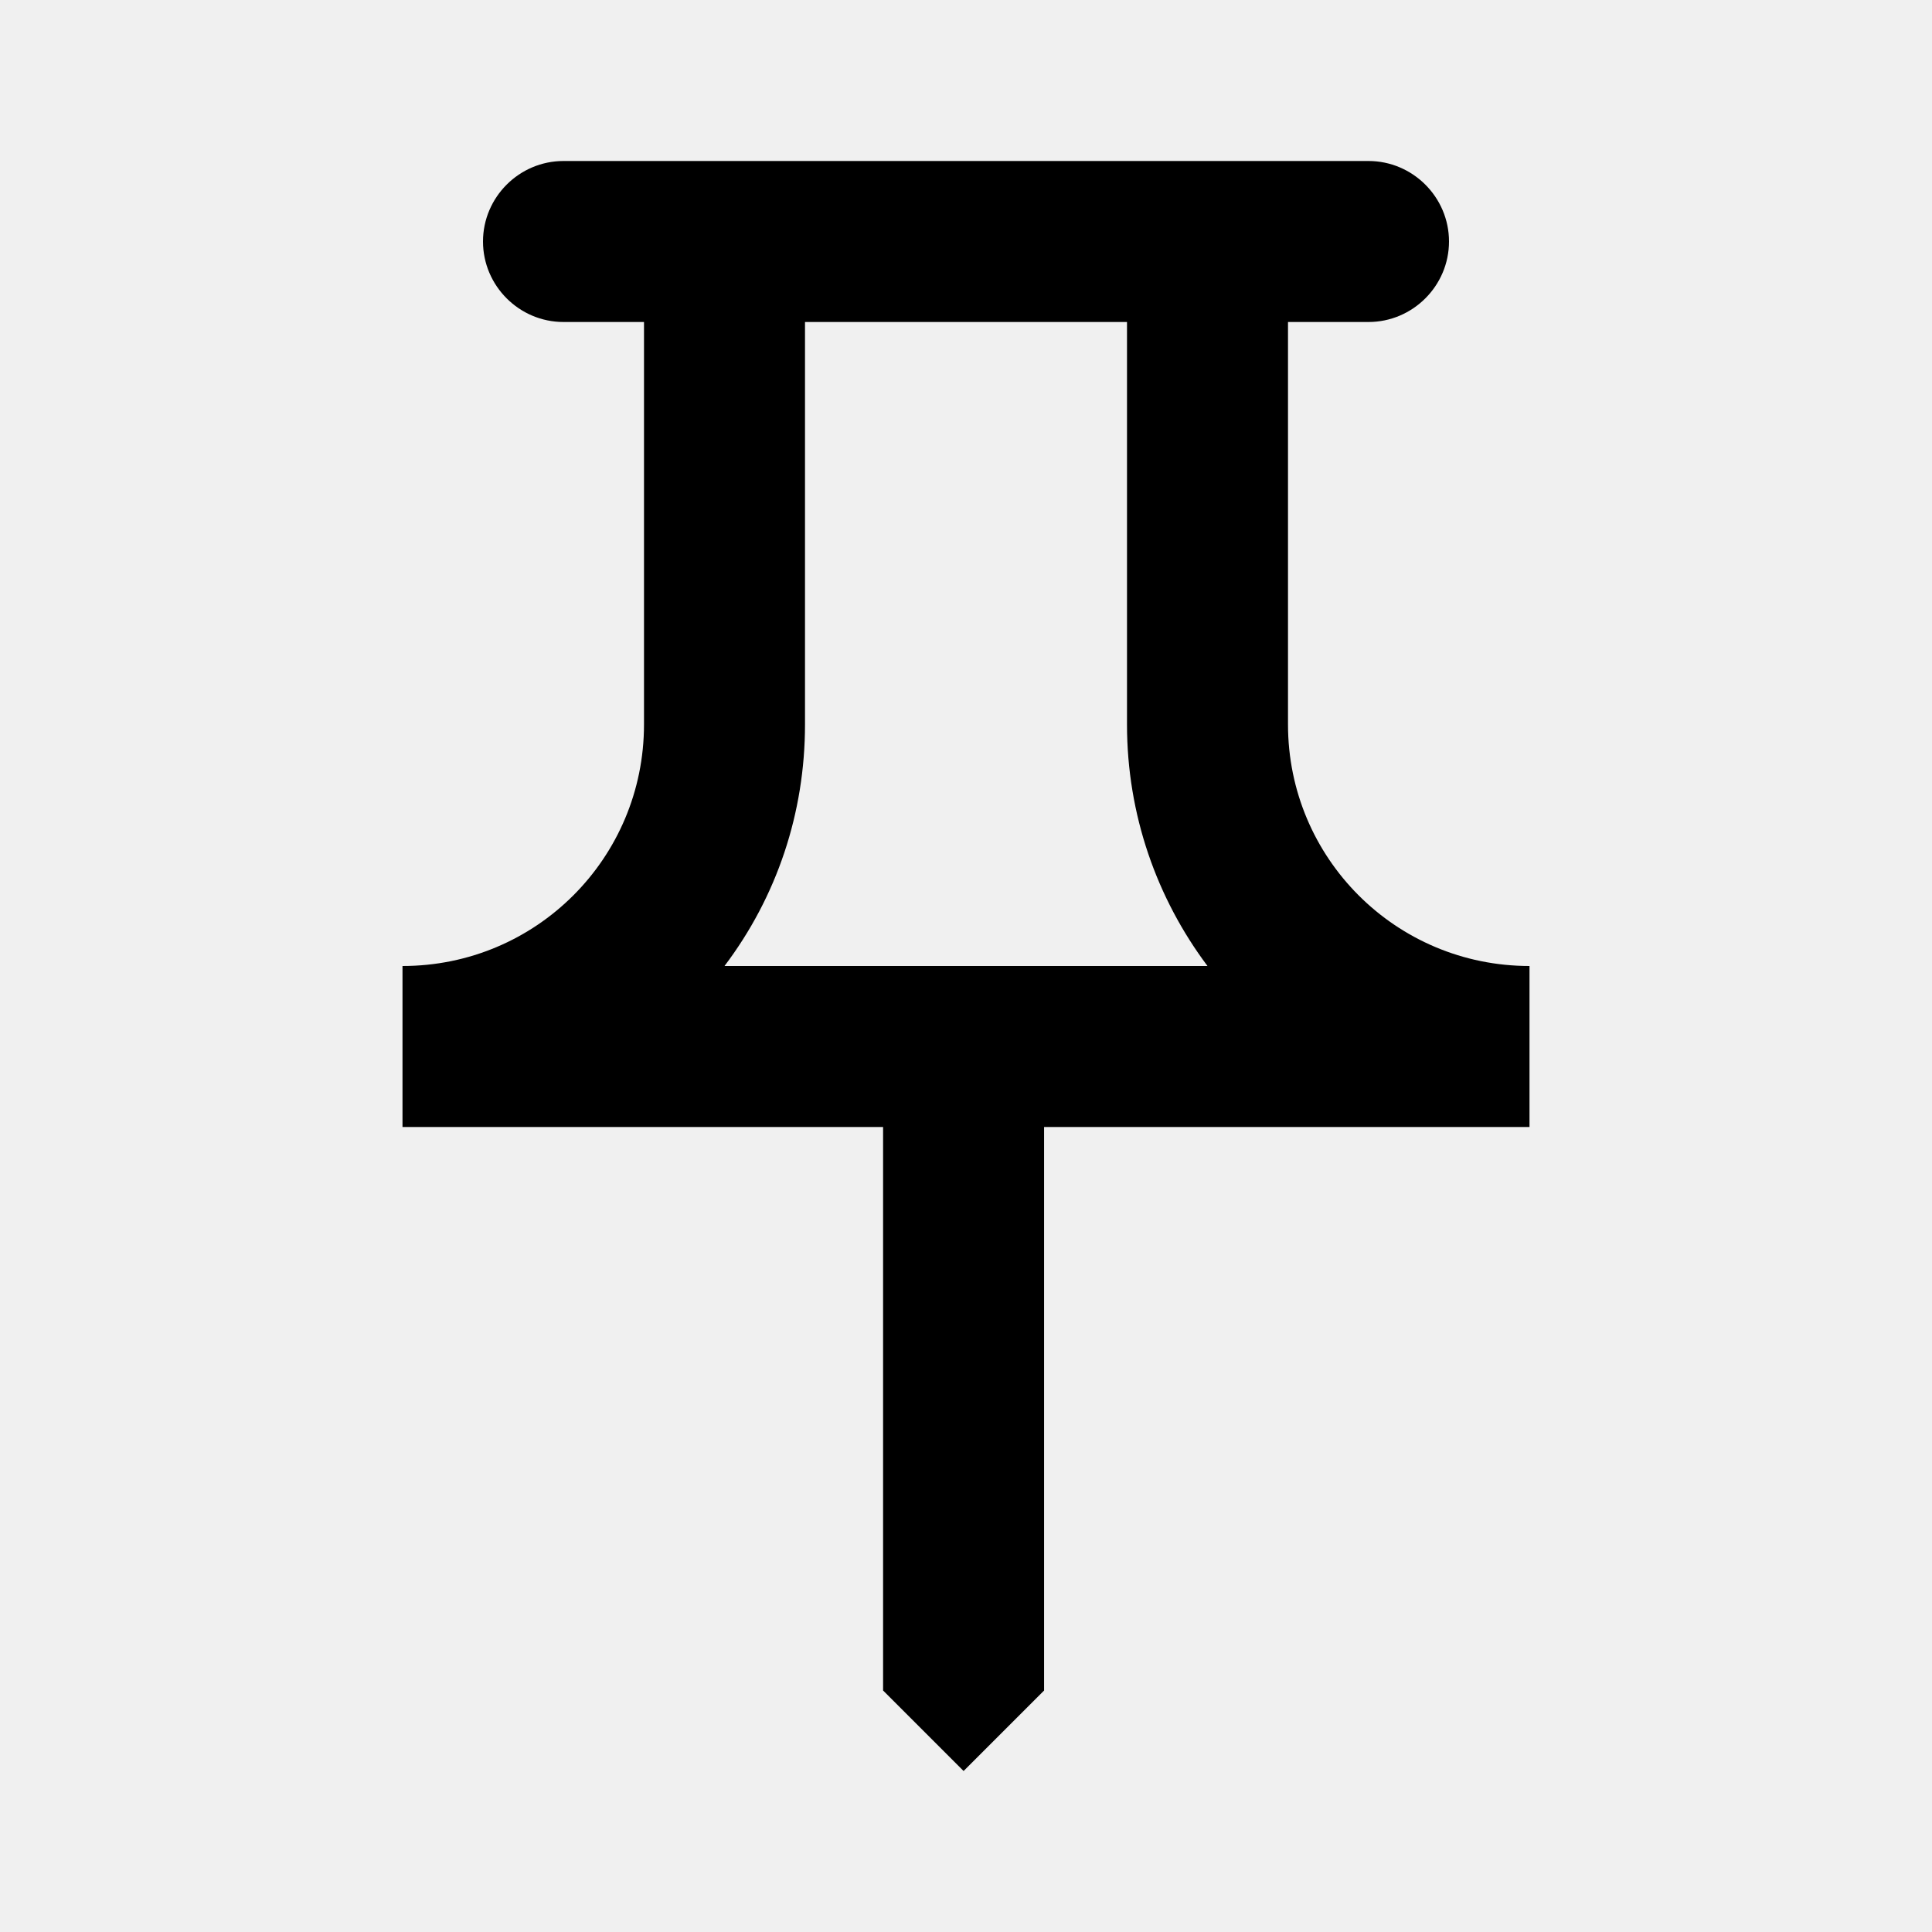
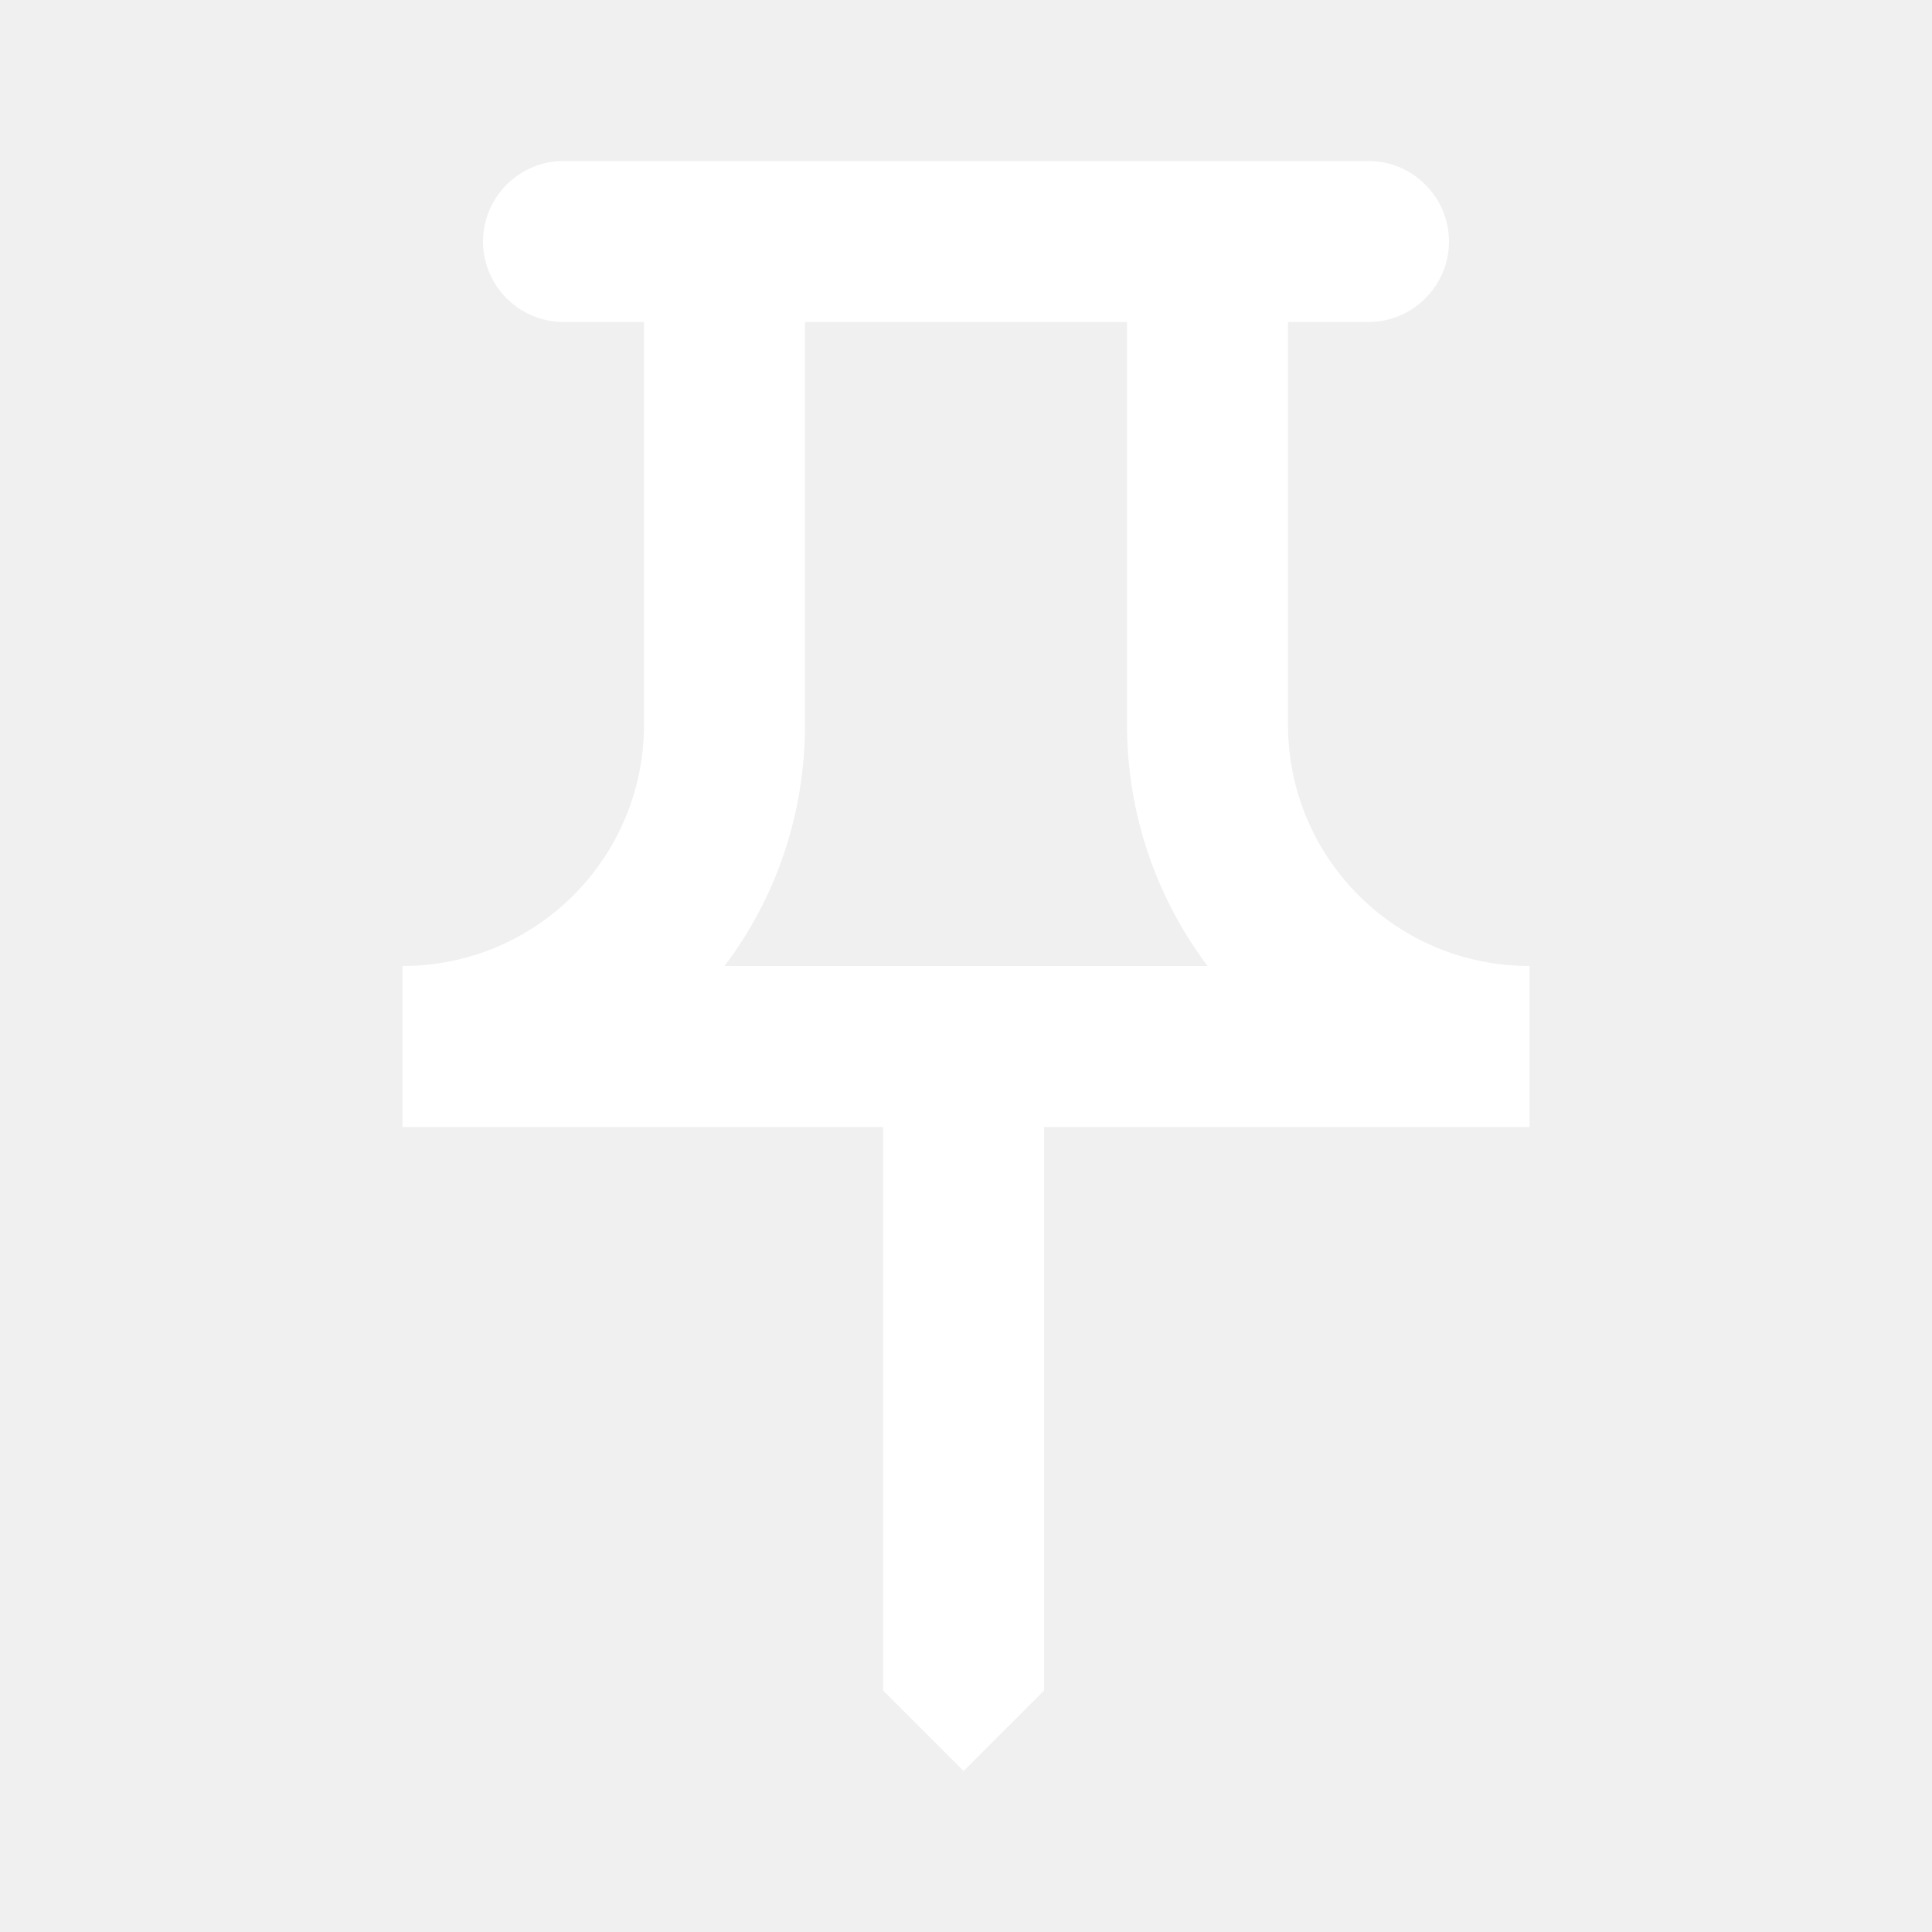
- <svg xmlns="http://www.w3.org/2000/svg" enable-background="new 0 0 24 24" viewBox="0 0 24 24" fill="black" width="18px" height="18px">
+ <svg xmlns="http://www.w3.org/2000/svg" enable-background="new 0 0 24 24" viewBox="0 0 24 24" fill="white" width="18px" height="18px">
  <g>
    <rect fill="none" height="24" width="24" />
  </g>
  <g>
    <path d="M14,4v5c0,1.12,0.37,2.16,1,3H9c0.65-0.86,1-1.9,1-3V4H14 M17,2H7C6.45,2,6,2.45,6,3c0,0.55,0.45,1,1,1c0,0,0,0,0,0l1,0v5 c0,1.66-1.34,3-3,3v2h5.97v7l1,1l1-1v-7H19v-2c0,0,0,0,0,0c-1.66,0-3-1.34-3-3V4l1,0c0,0,0,0,0,0c0.55,0,1-0.45,1-1 C18,2.45,17.55,2,17,2L17,2z" />
  </g>
</svg>
